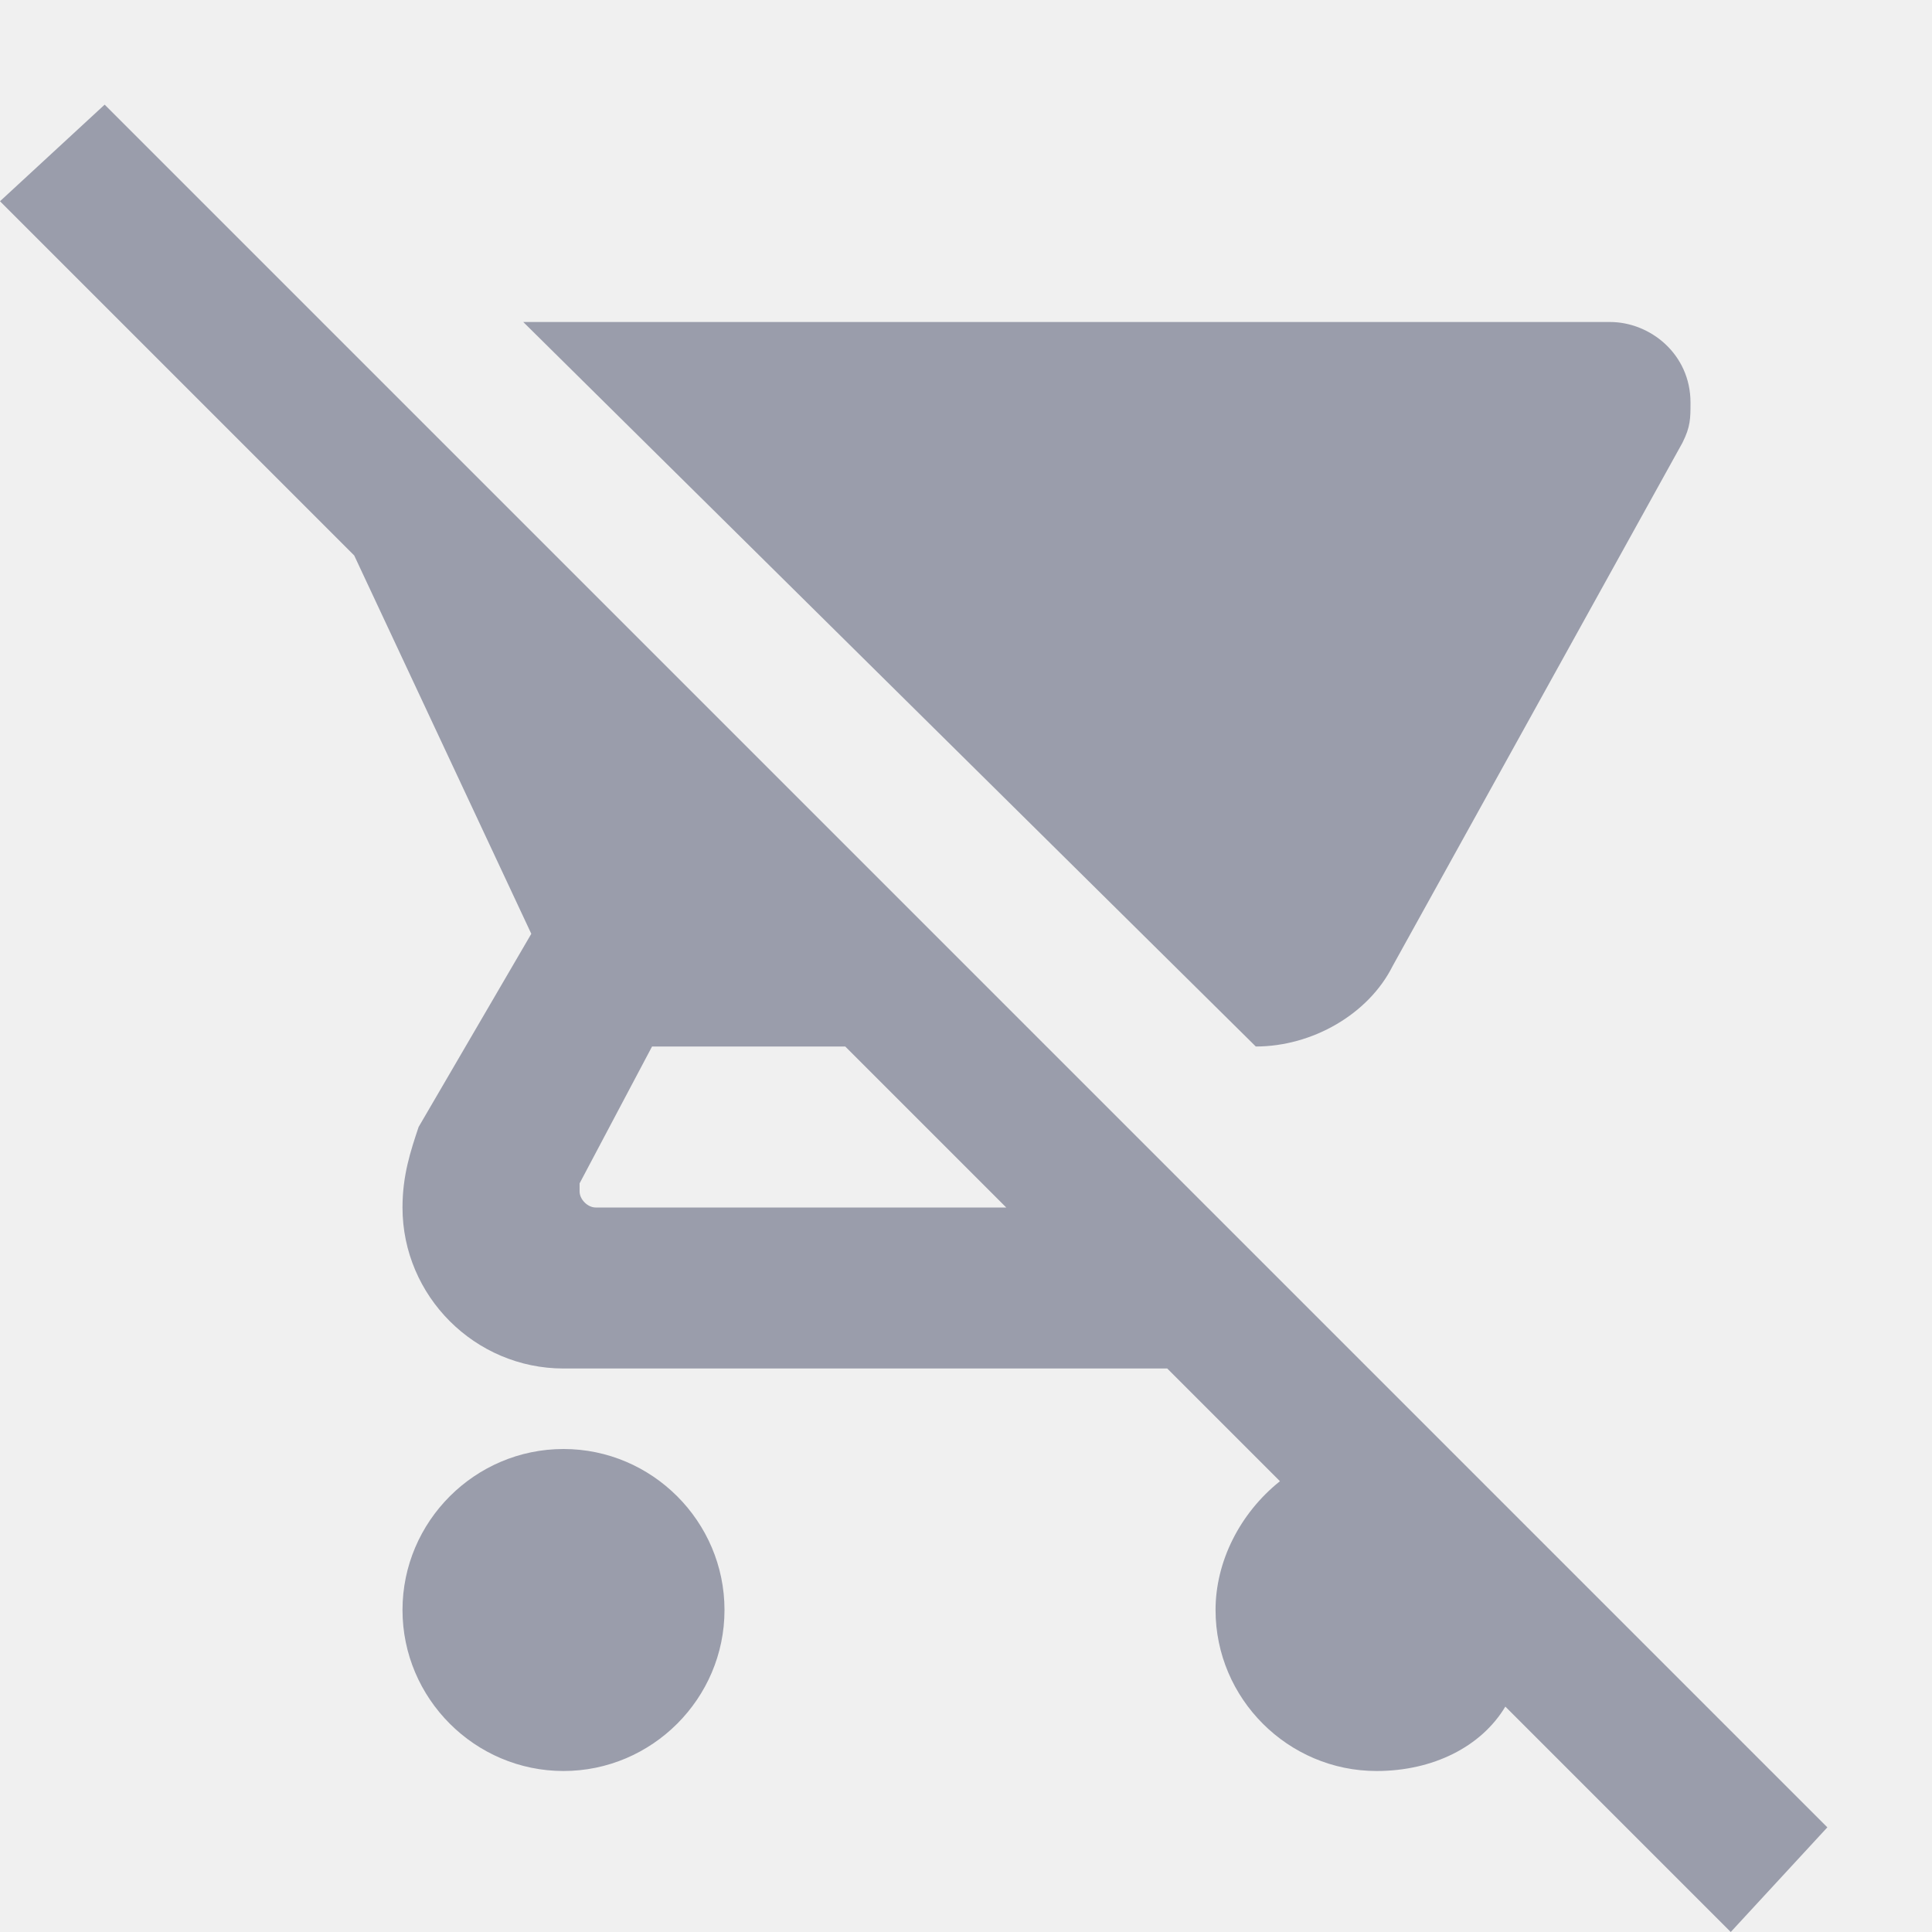
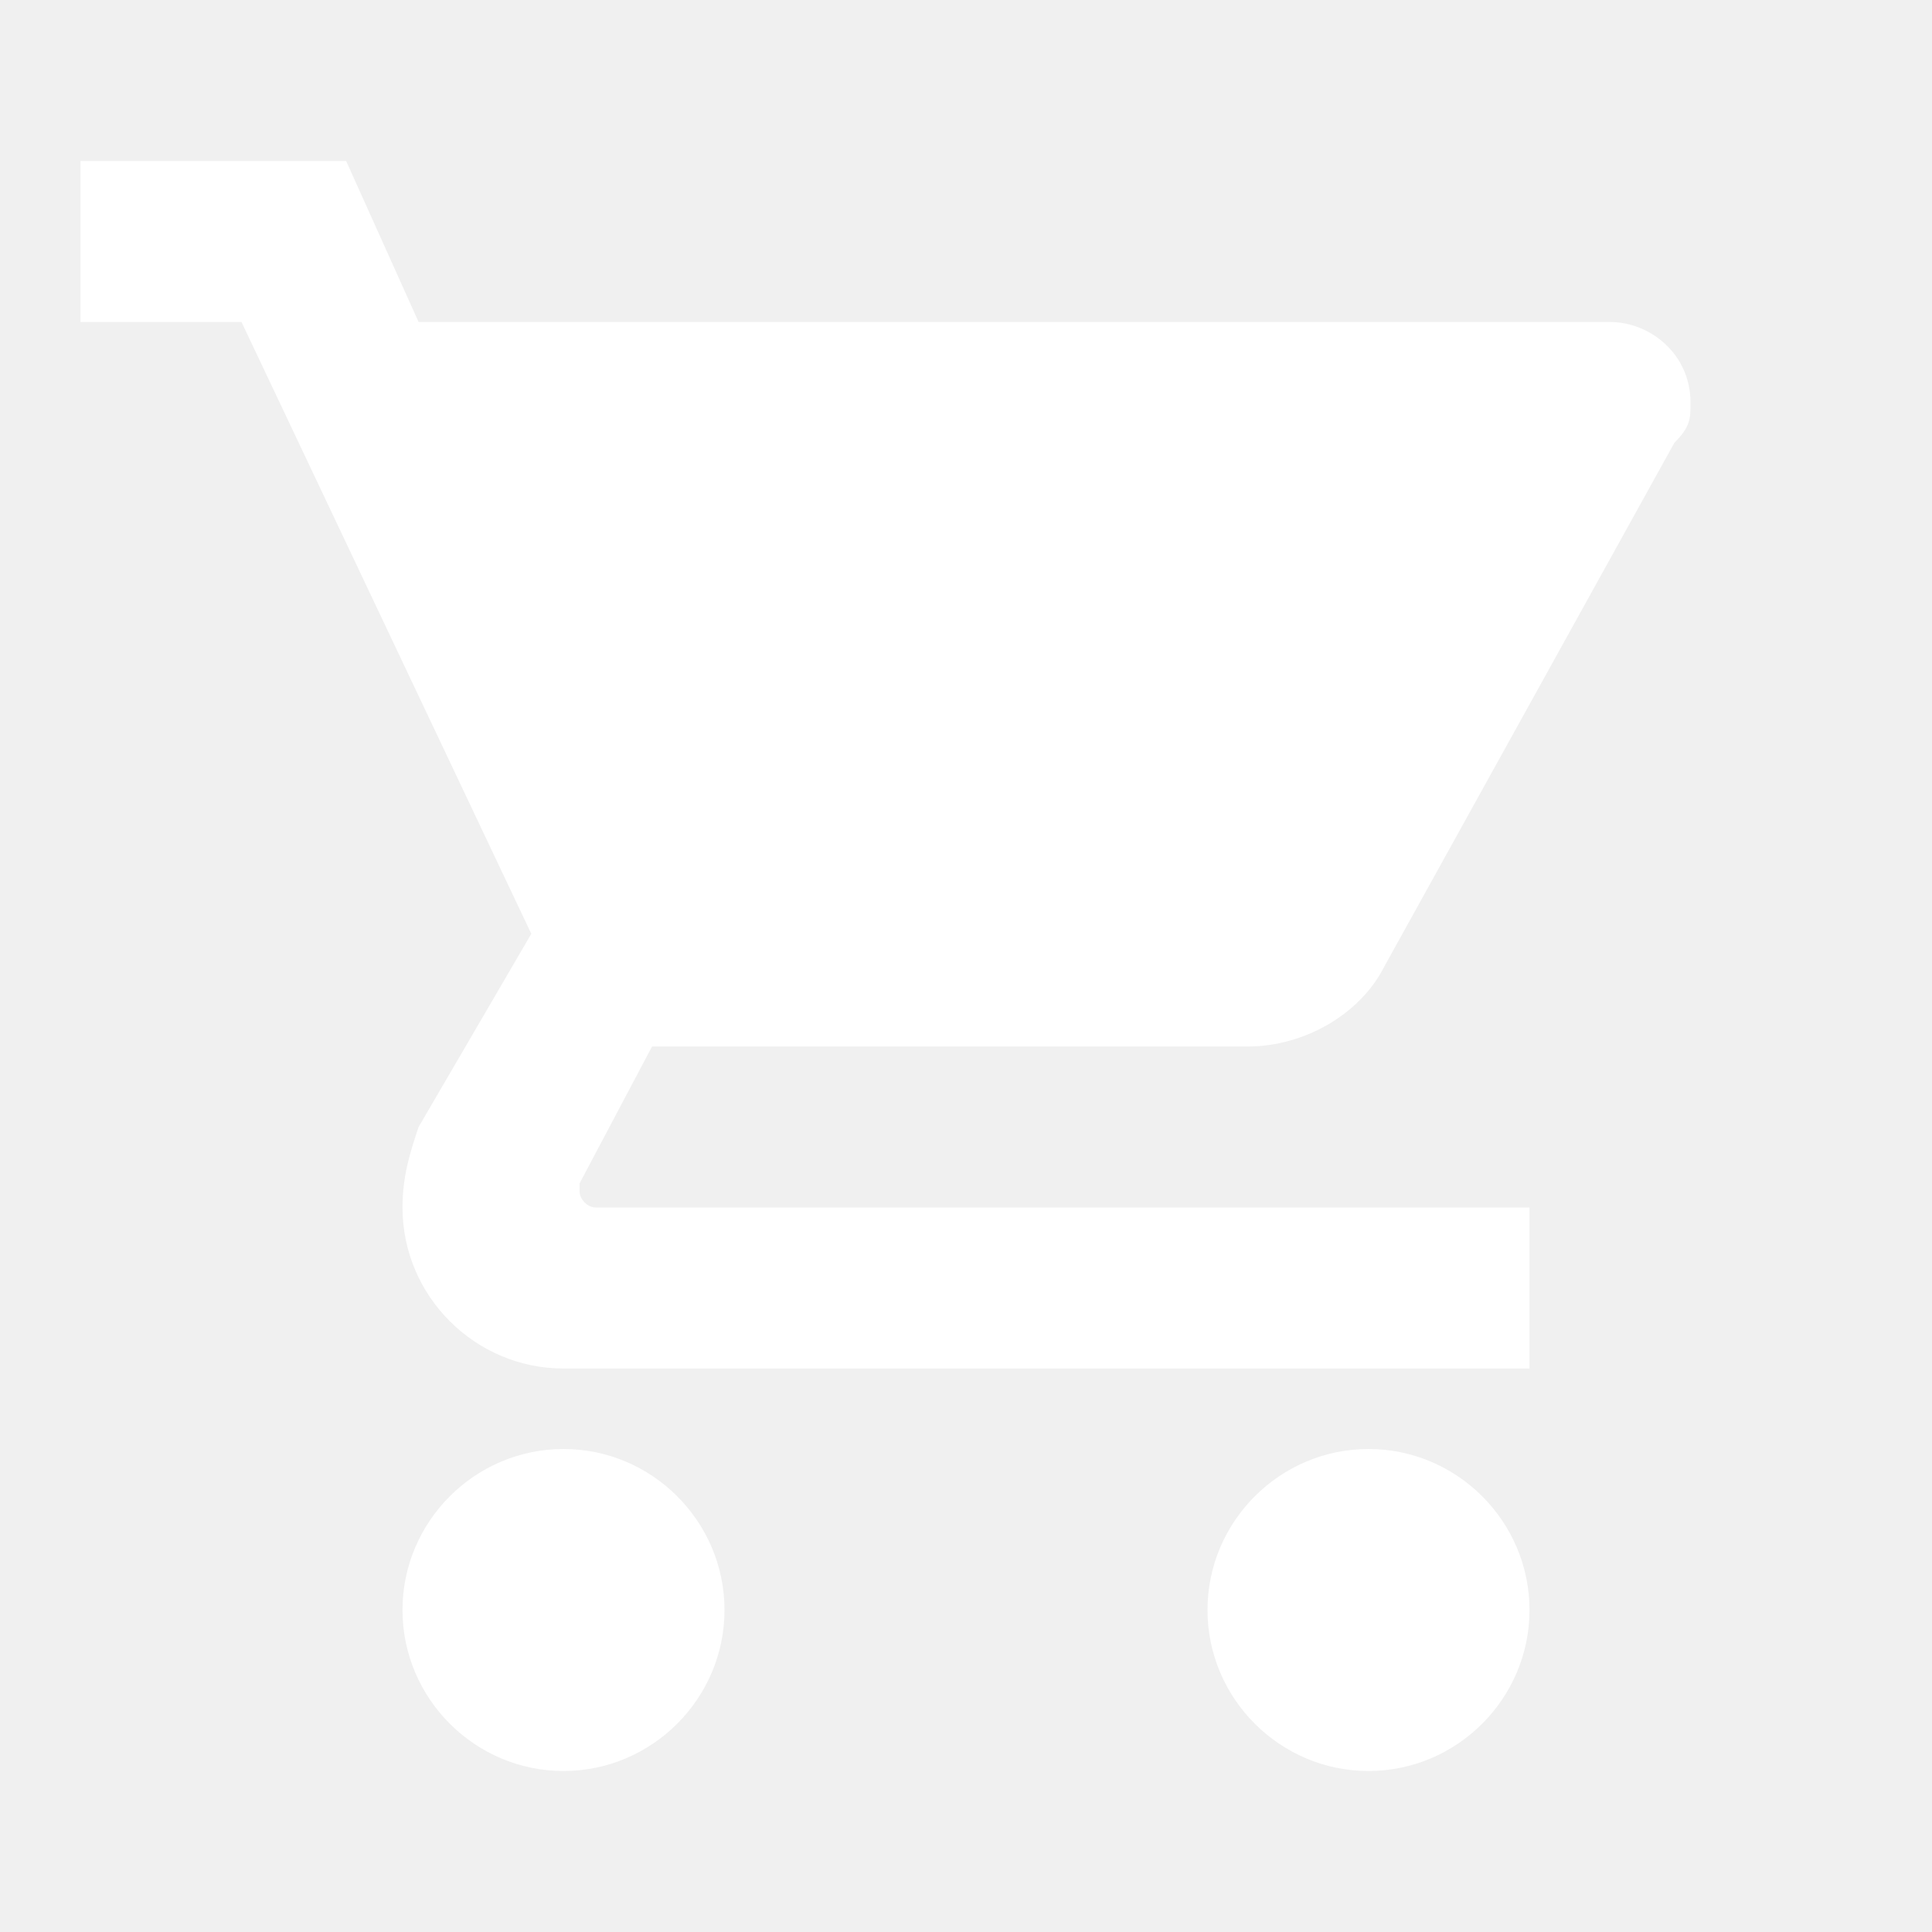
<svg xmlns="http://www.w3.org/2000/svg" version="1.1" id="Livello_1" x="0px" y="0px" viewBox="0 0 24 24" style="enable-background:new 0 0 24 24;" xml:space="preserve">
  <style type="text/css">
- 	.st0{fill:#9A9DAB;}
+ 	.st0{fill:#FFFFFF;}
	.st1{fill:none;}
</style>
-   <path class="st0" d="M22.7,22.7l-20-20L2,2L1.3,1.3L0,2.5l4.4,4.4l2.2,4.7L5.2,14C5.1,14.3,5,14.6,5,15c0,1.1,0.9,2,2,2h7.5l1.4,1.4  c-0.5,0.4-0.8,1-0.8,1.6c0,1.1,0.9,2,2,2c0.7,0,1.3-0.3,1.6-0.8l2.8,2.8L22.7,22.7z M7.4,15c-0.1,0-0.2-0.1-0.2-0.2l0-0.1L8.1,13  h2.4l2,2H7.4z M15.6,13c0.7,0,1.4-0.4,1.7-1l3.6-6.5C21,5.3,21,5.2,21,5c0-0.6-0.5-1-1-1H6.5L15.6,13z M7,18c-1.1,0-2,0.9-2,2  s0.9,2,2,2s2-0.9,2-2S8.1,18,7,18z" />
+   <path class="st0" d="M7,18c-1.1,0-2,0.9-2,2s0.9,2,2,2s2-0.9,2-2S8.1,18,7,18z M1,2v2h2l3.6,7.6L5.2,14C5.1,14.3,5,14.6,5,15  c0,1.1,0.9,2,2,2h12v-2H7.4c-0.1,0-0.2-0.1-0.2-0.2l0-0.1L8.1,13h7.4c0.7,0,1.4-0.4,1.7-1l3.6-6.5C21,5.3,21,5.2,21,5  c0-0.6-0.5-1-1-1H5.2L4.3,2C4.3,2,1,2,1,2z M17,18c-1.1,0-2,0.9-2,2s0.9,2,2,2s2-0.9,2-2S18.1,18,17,18z" />
  <path class="st1" d="M0,0h24v24H0V0z" />
</svg>
